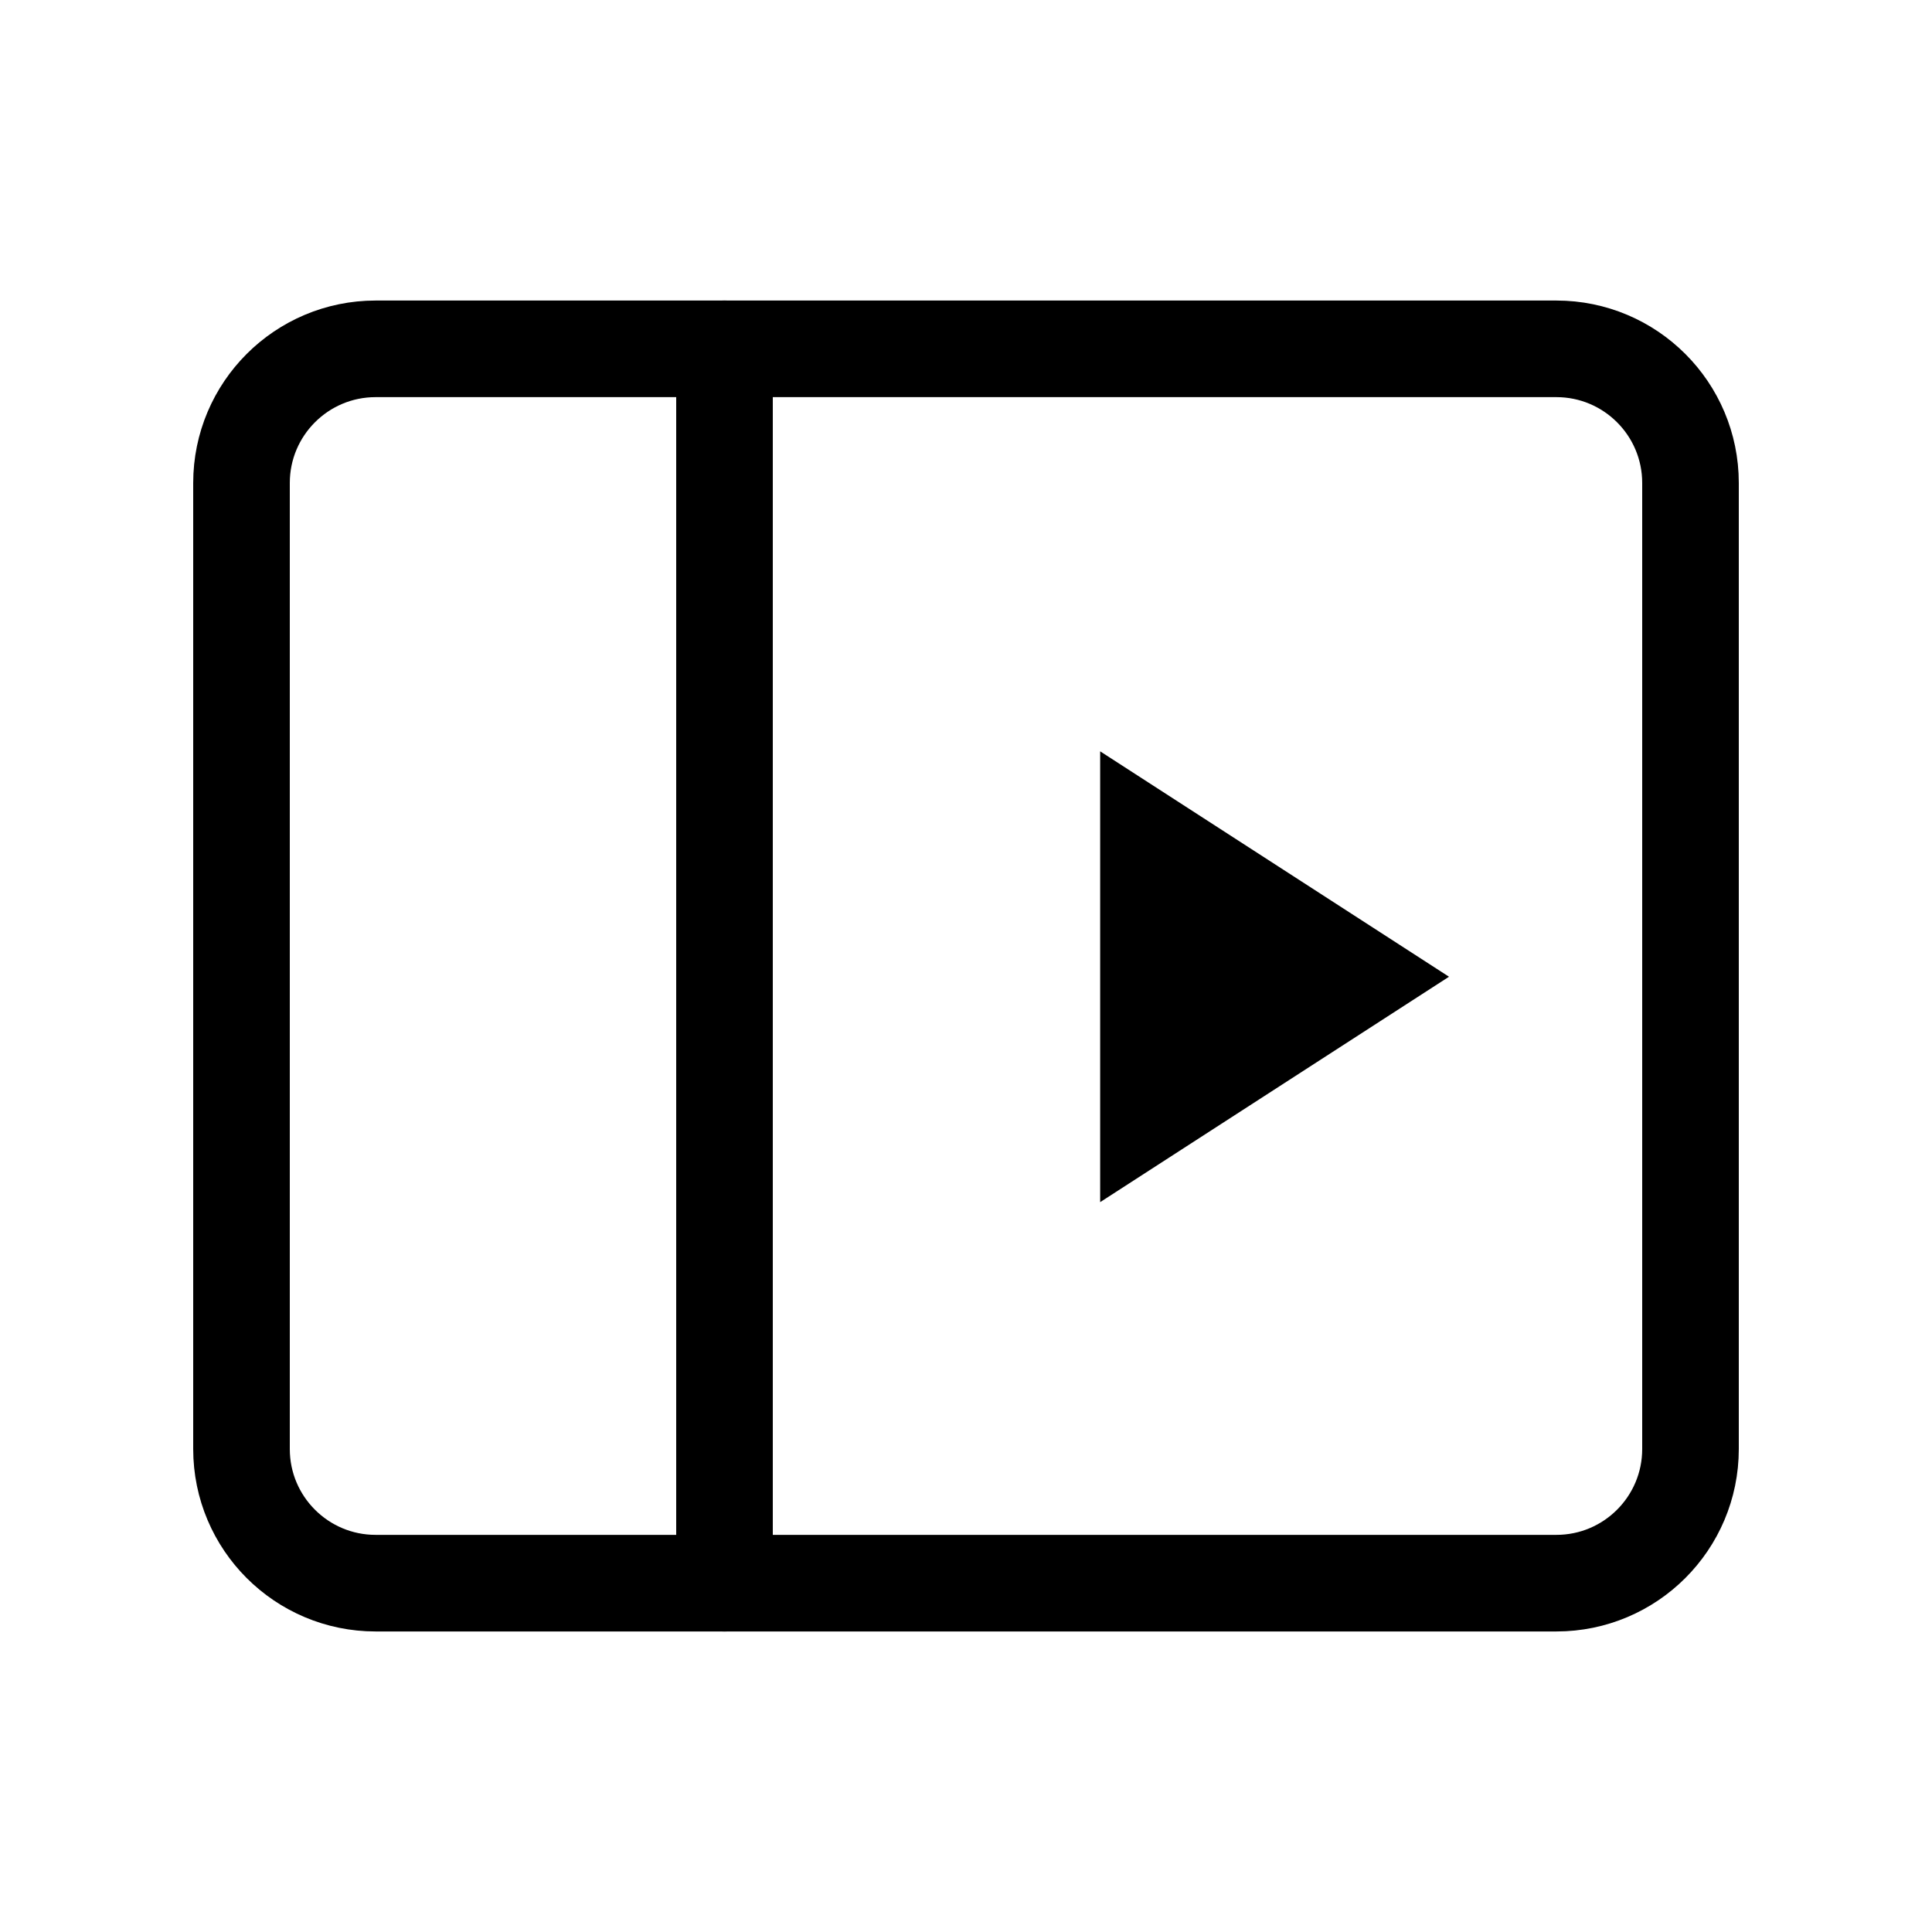
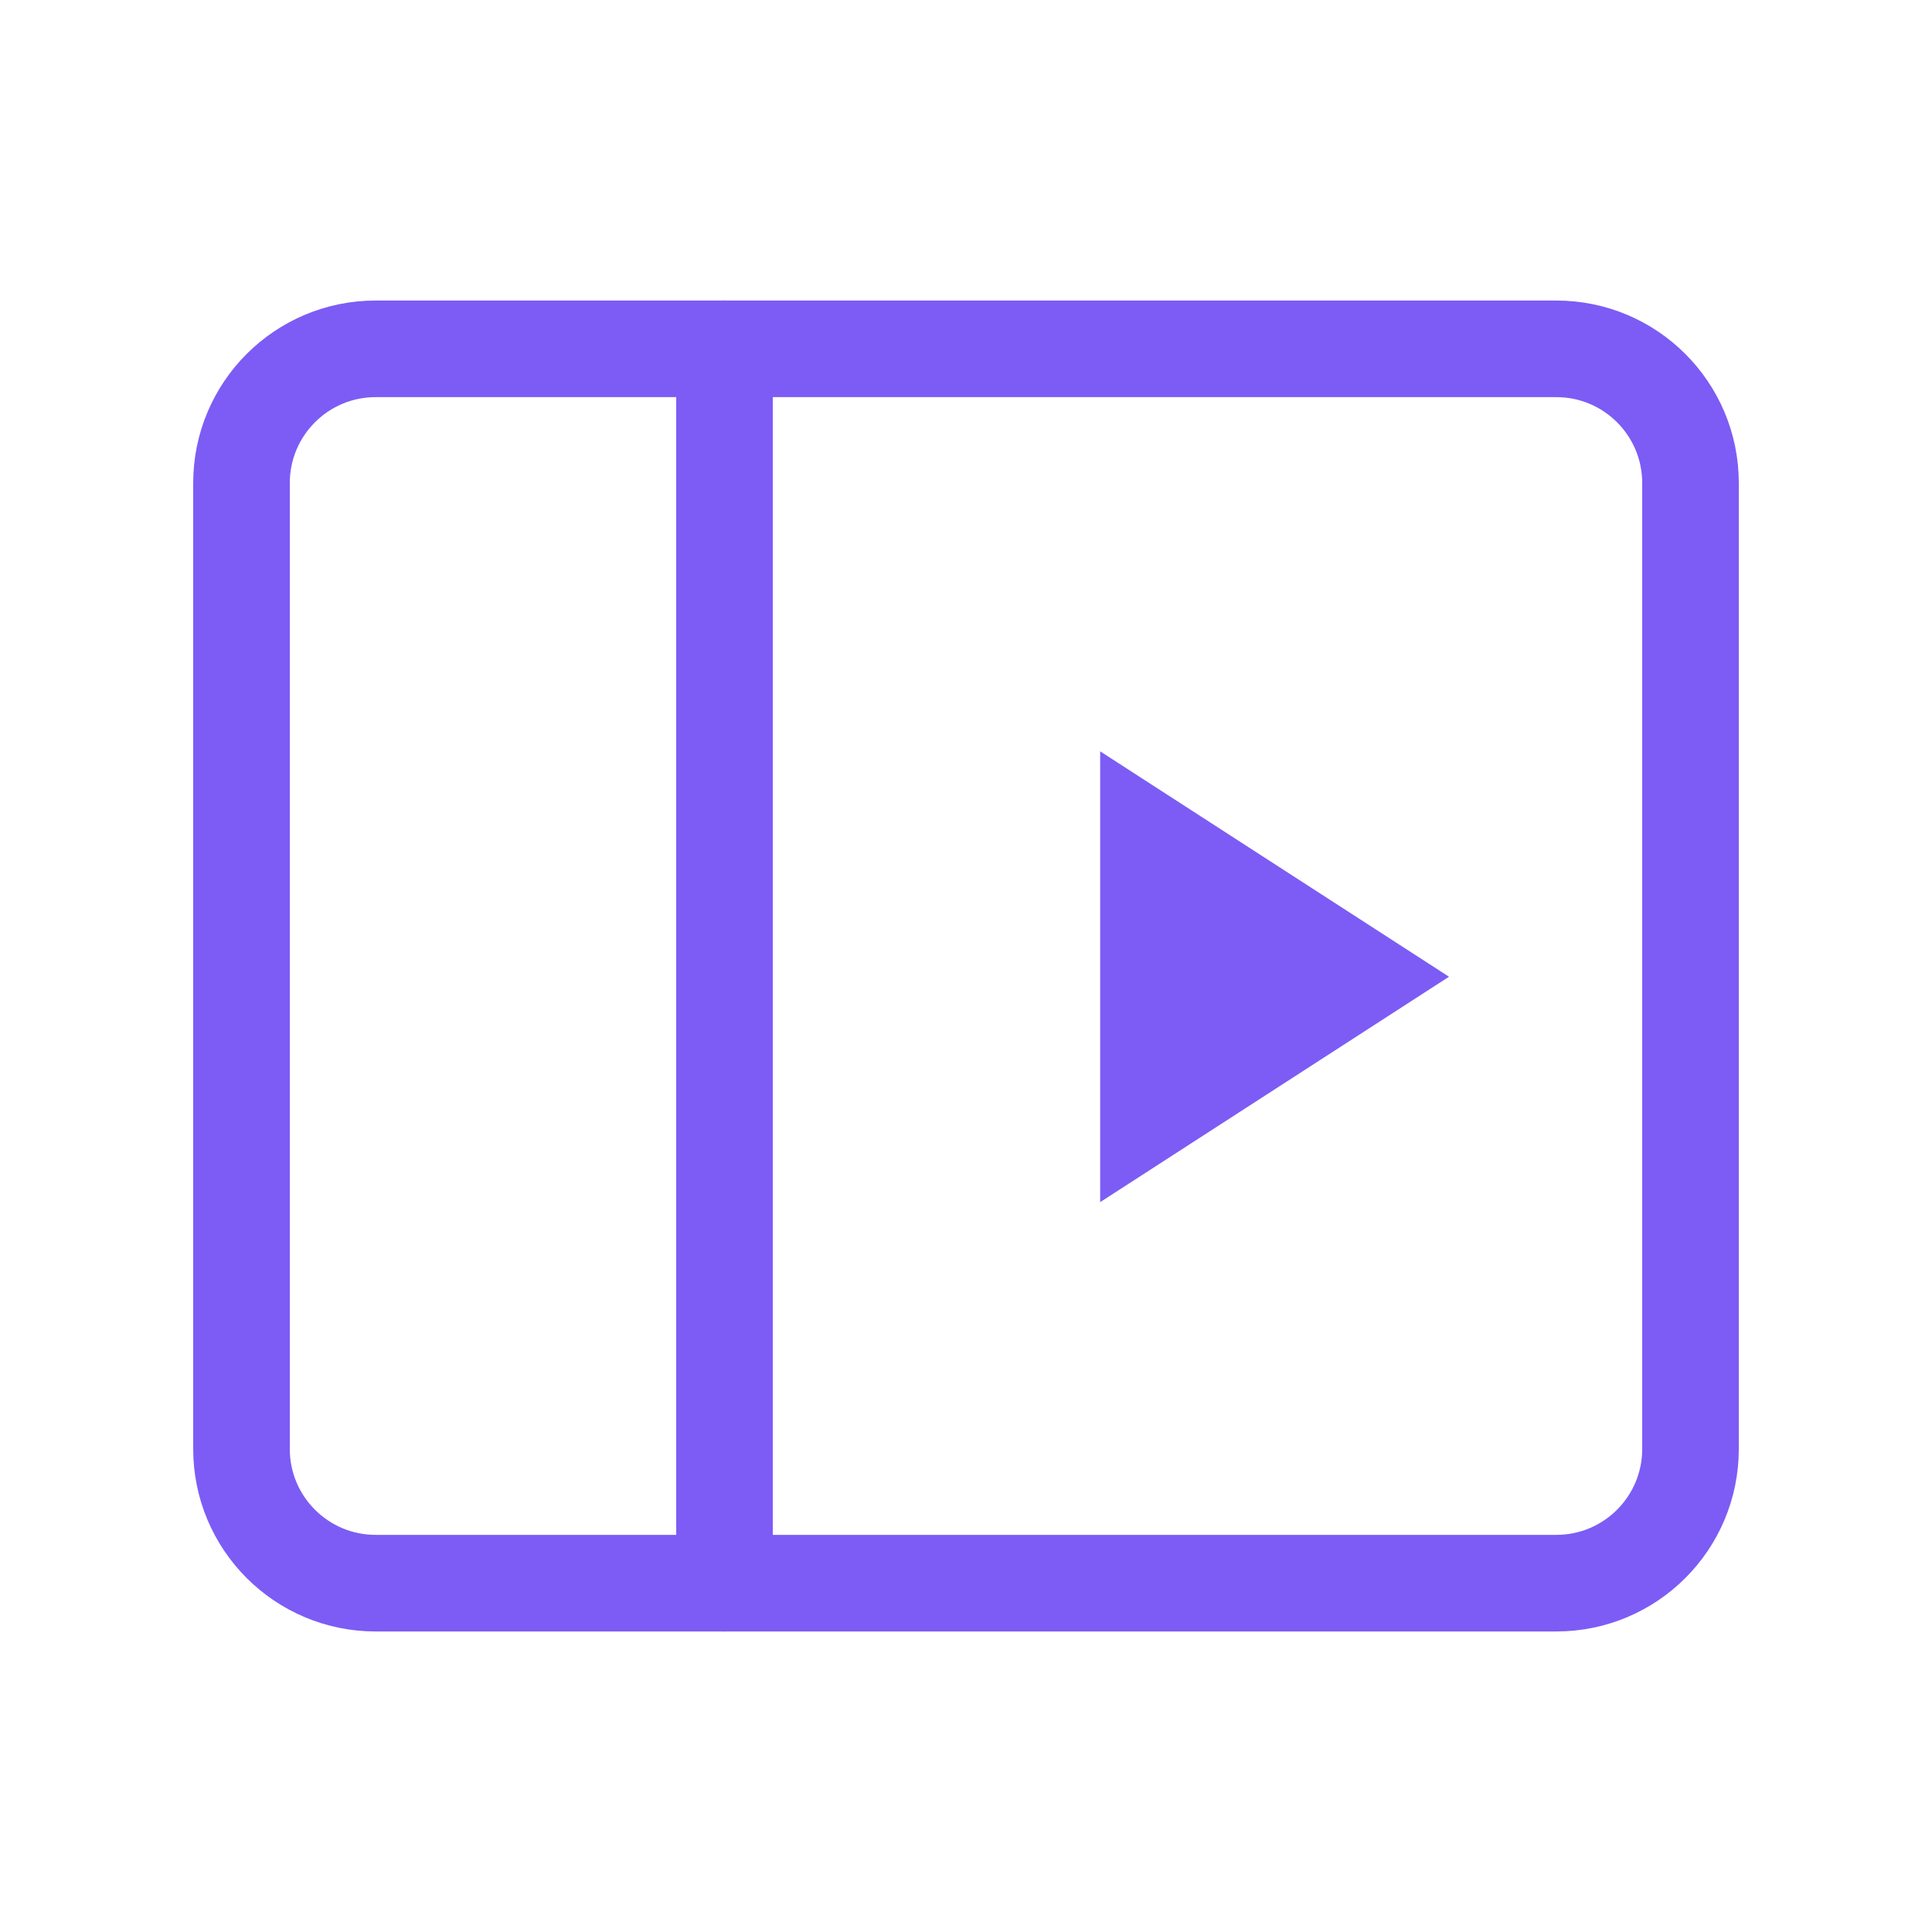
- <svg xmlns="http://www.w3.org/2000/svg" viewBox="0 0 36 36" width="36" height="36" role="img" fill="none" stroke="currentColor" stroke-width="1.8" stroke-linecap="round" stroke-linejoin="round">
+ <svg xmlns="http://www.w3.org/2000/svg" viewBox="0 0 36 36" width="36" height="36" role="img" fill="none" stroke="#7C5CF5" stroke-width="1.8" stroke-linecap="round" stroke-linejoin="round">
  <rect x="4.5" y="6.5" width="27" height="23" rx="2.5" />
  <path d="M13.5 6.5v23" />
-   <path d="M20.5 14l6.5 4.2-6.5 4.2z" fill="currentColor" stroke="none" />
+   <path d="M20.5 14l6.5 4.2-6.5 4.2z" fill="#7C5CF5" stroke="none" />
</svg>
